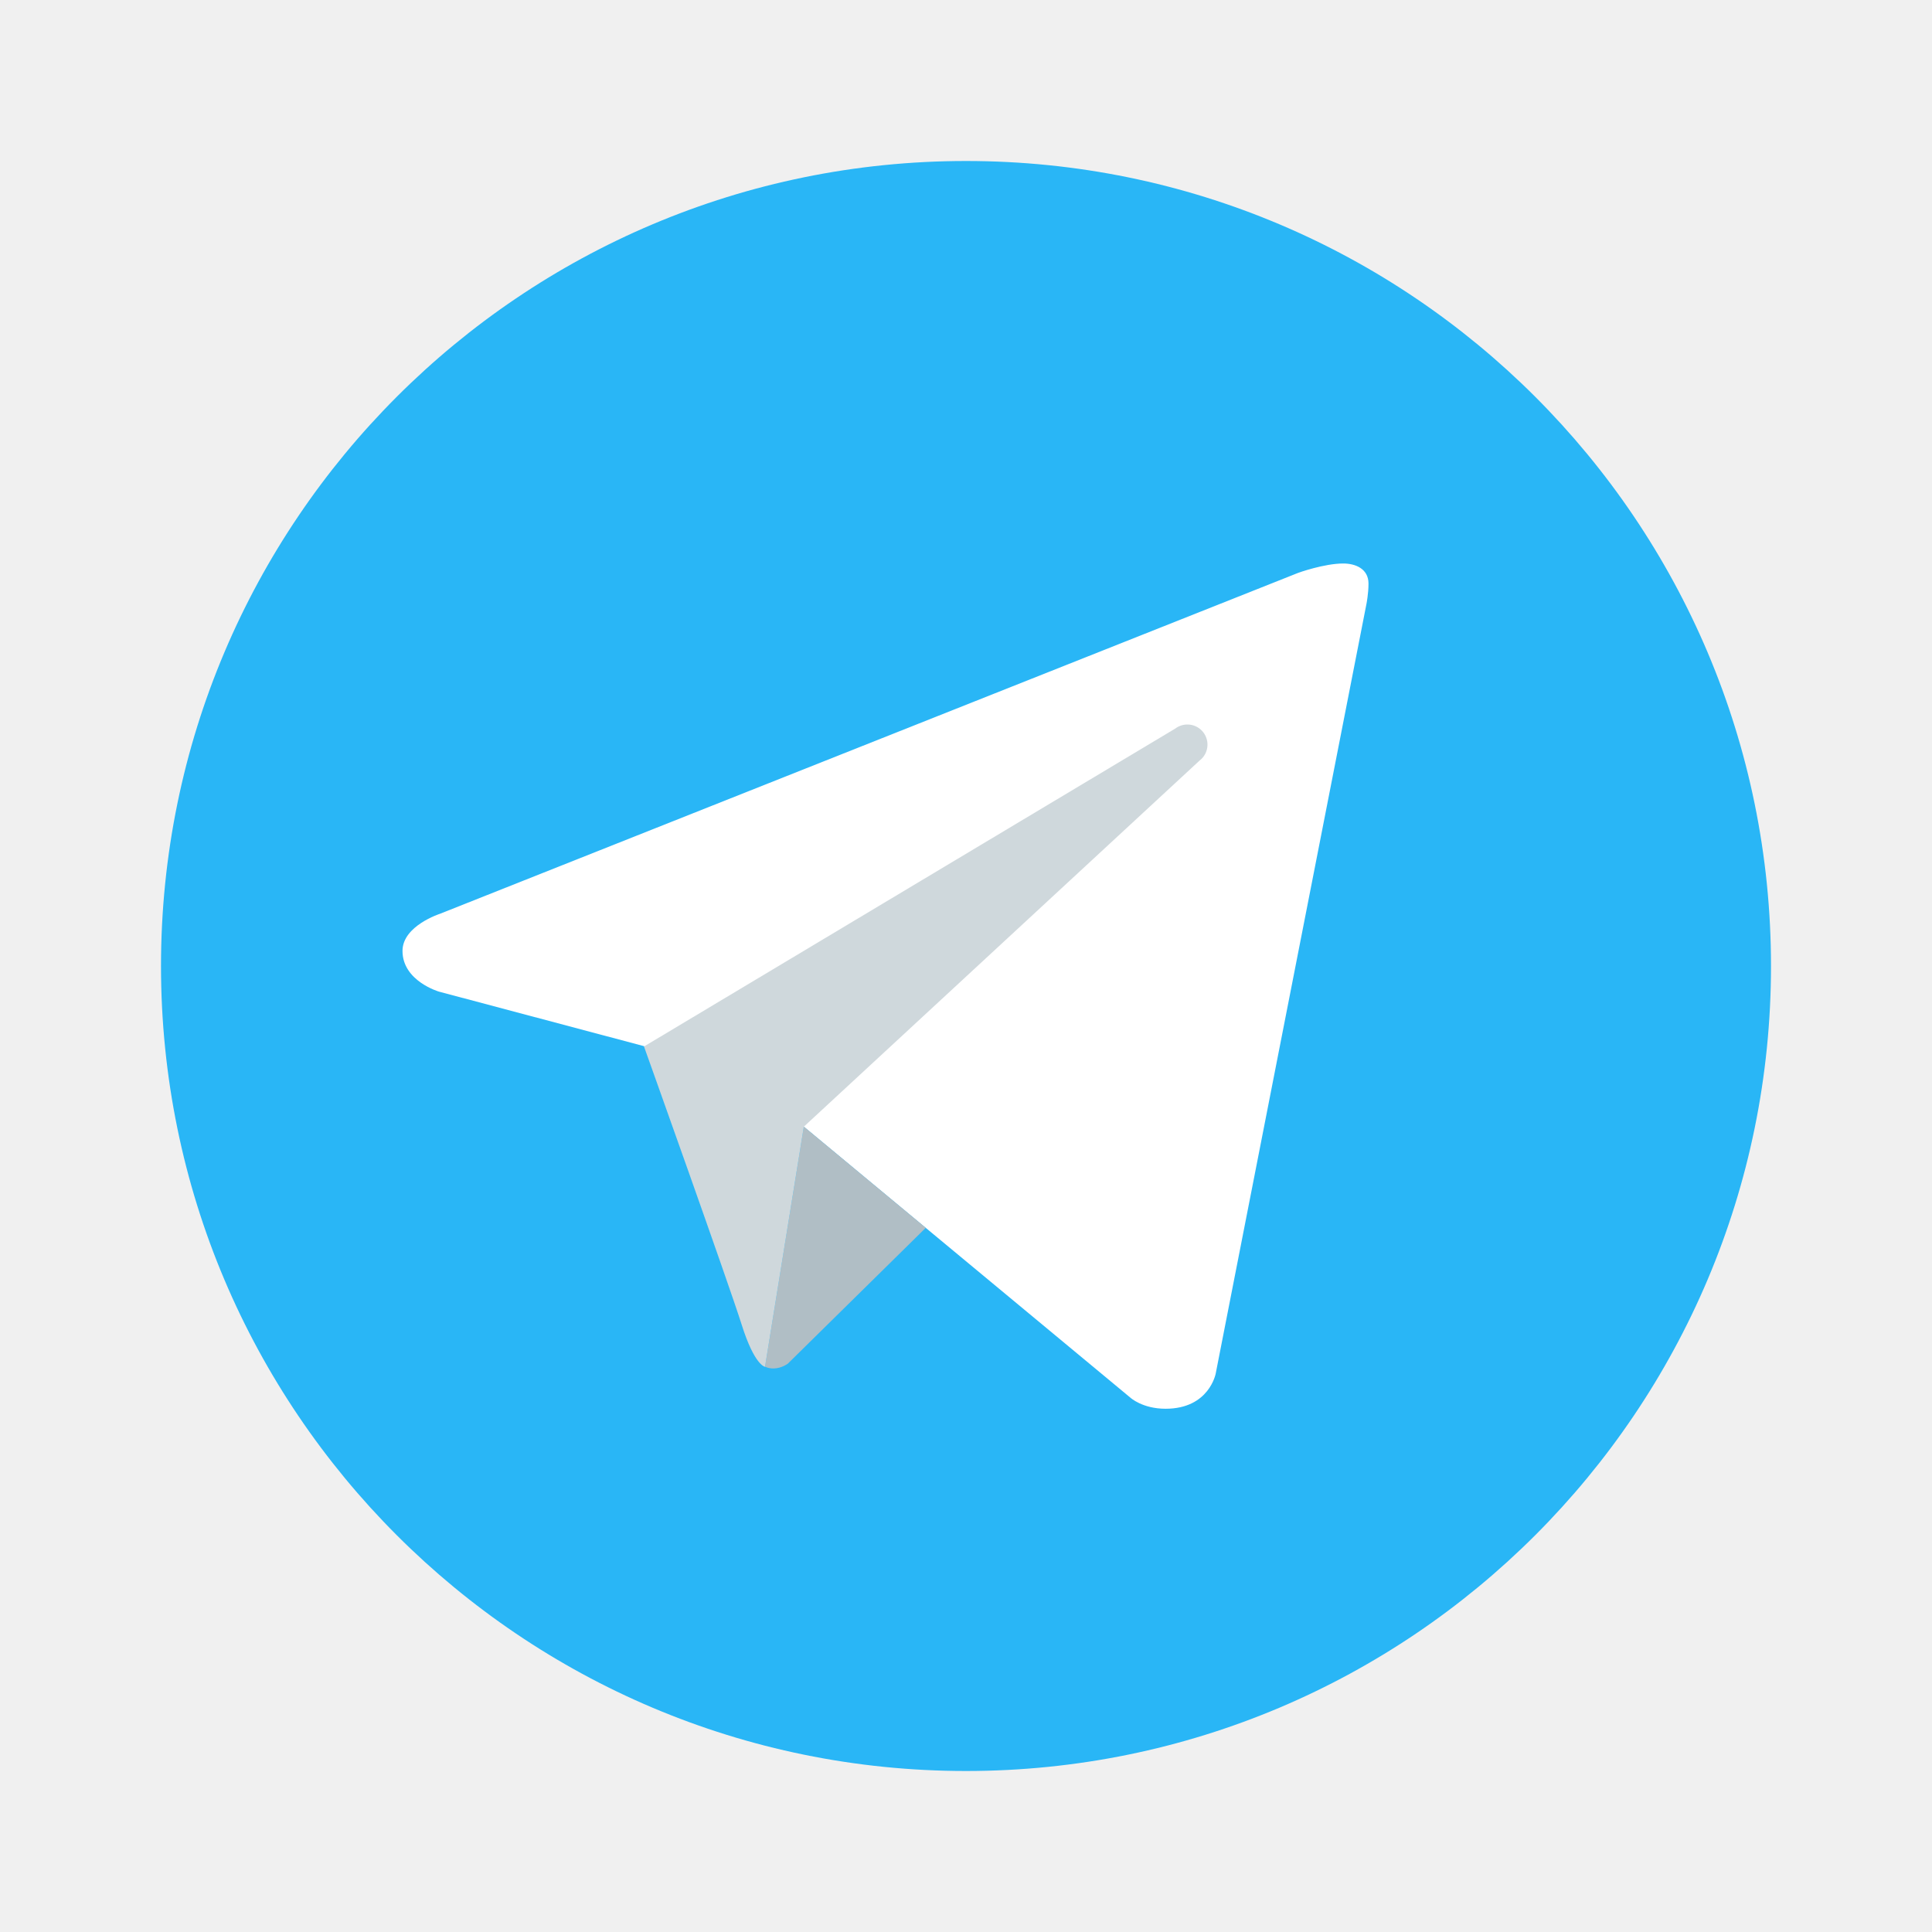
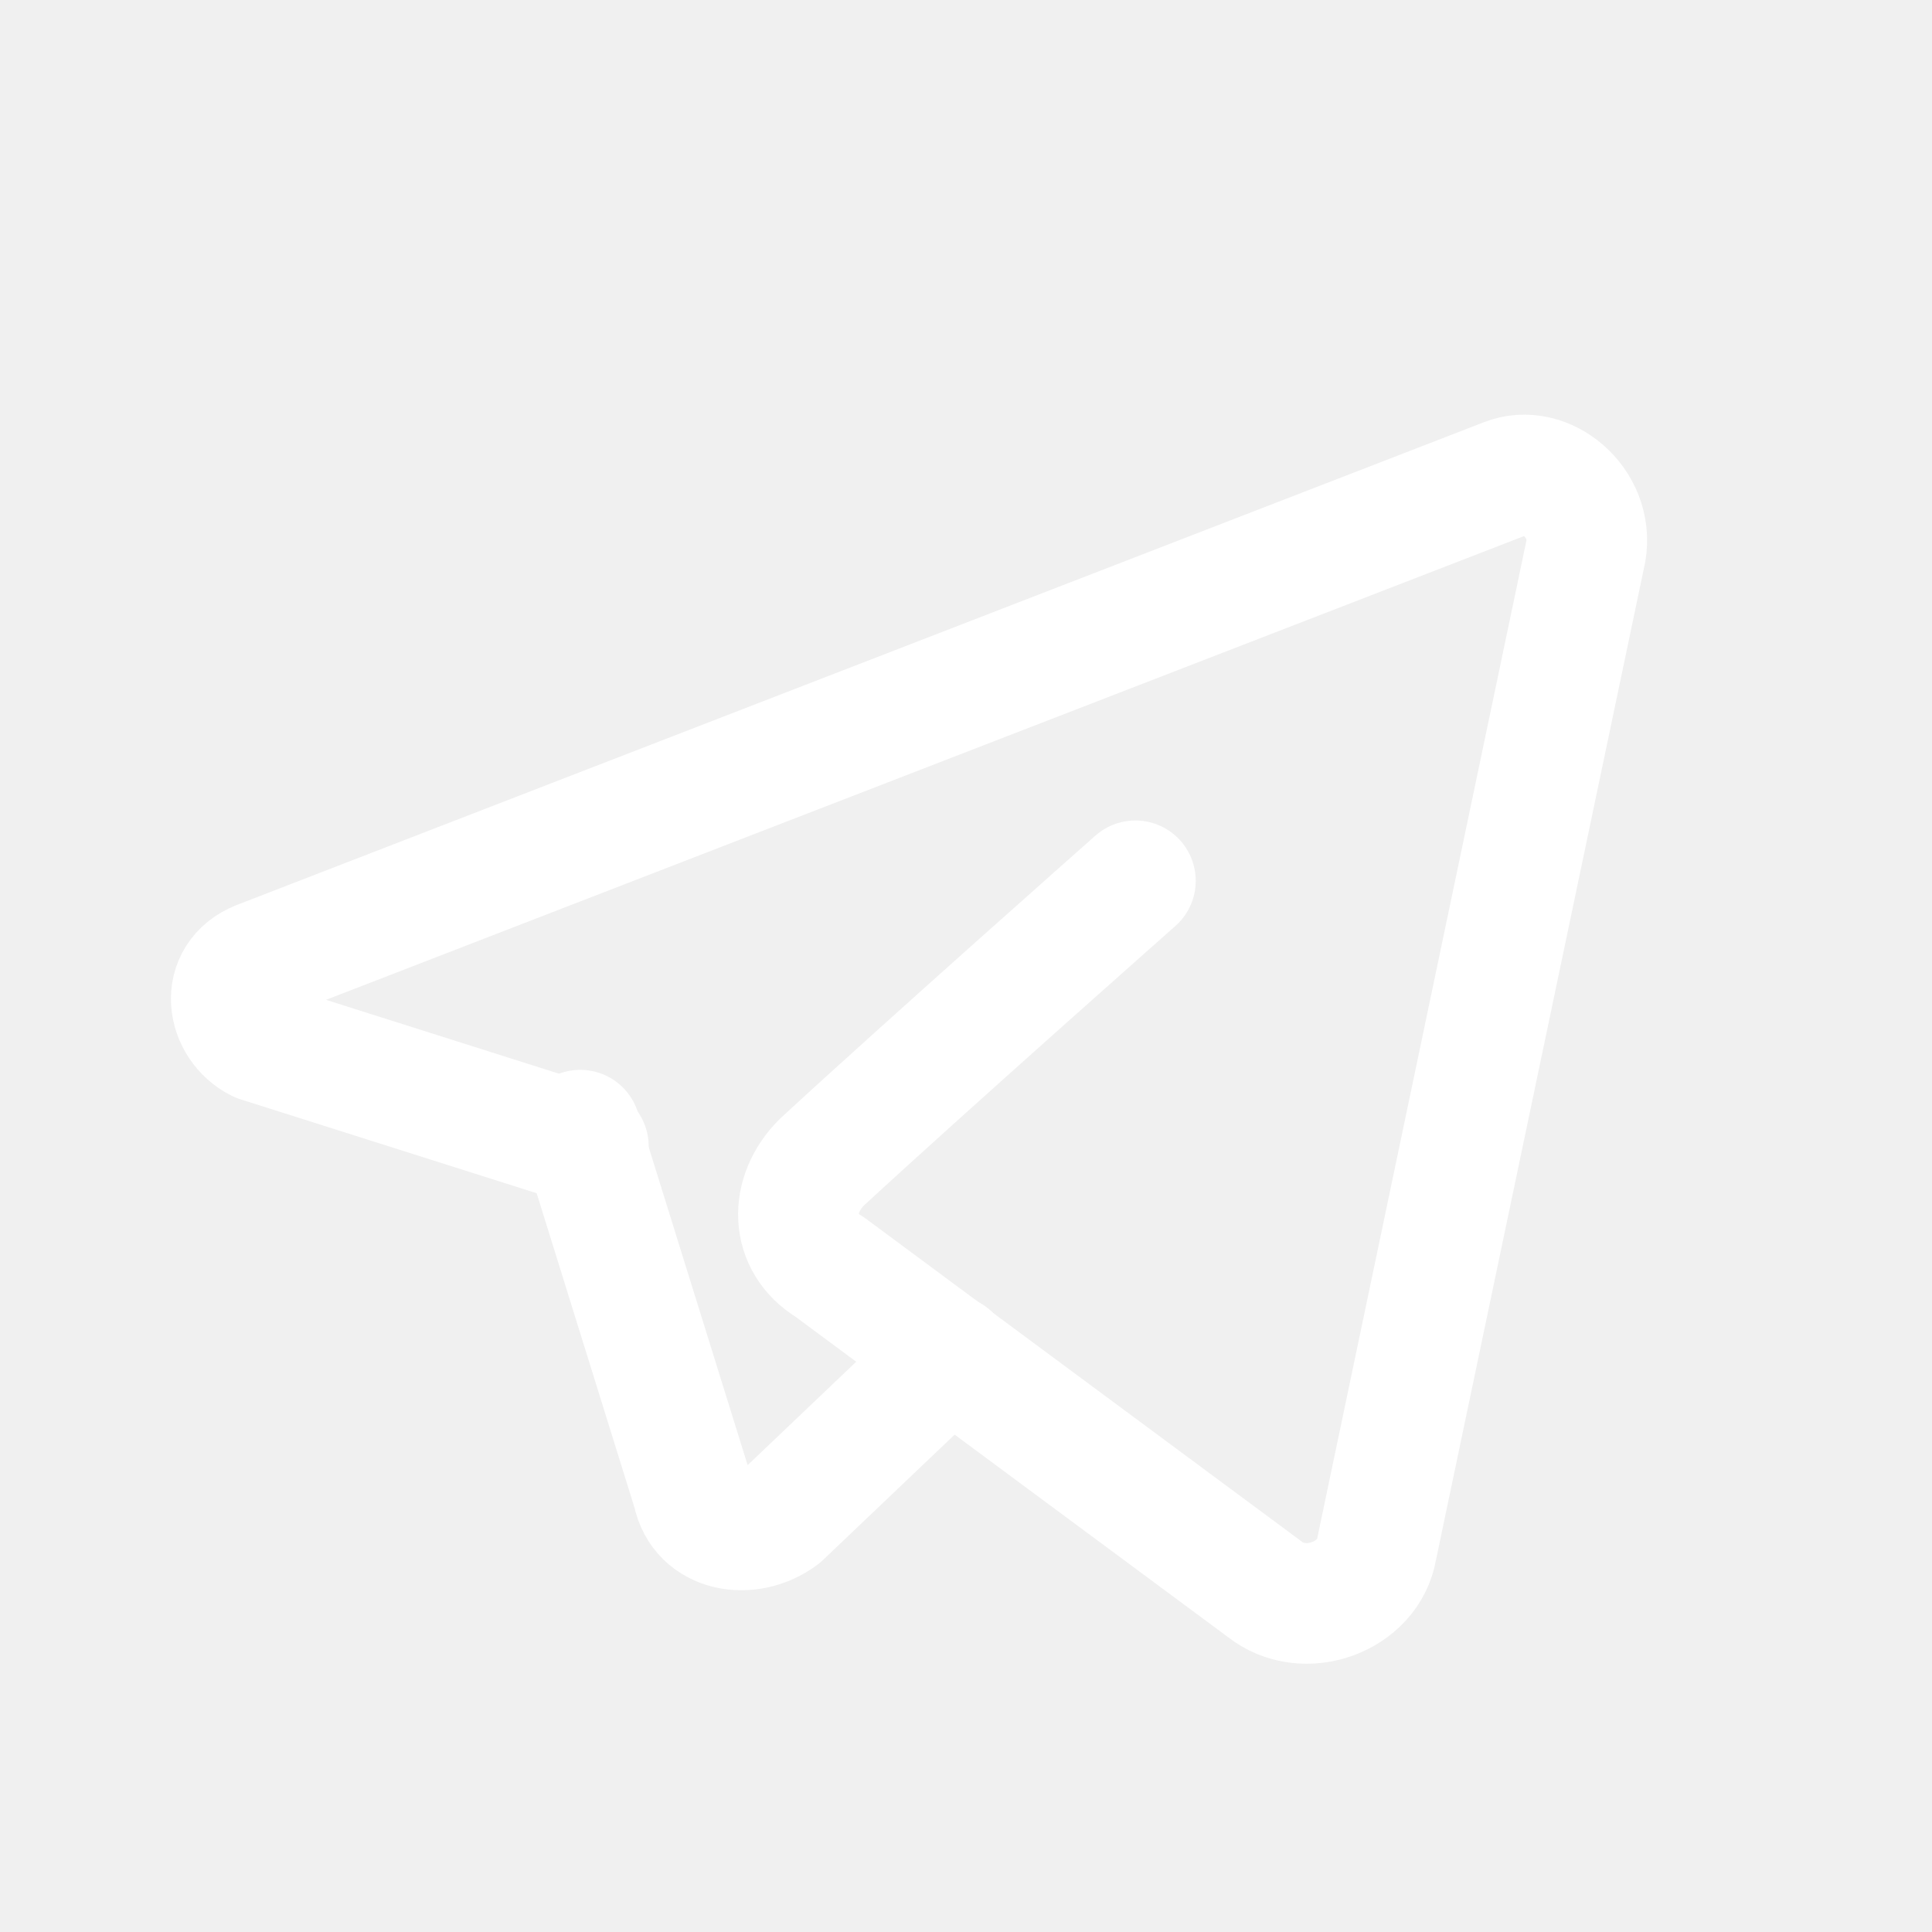
- <svg xmlns="http://www.w3.org/2000/svg" viewBox="0 0 48 48" width="48px" height="48px">
-   <path fill="#29b6f6" d="M24 4A20 20 0 1 0 24 44A20 20 0 1 0 24 4Z" />
-   <path fill="#fff" d="M33.95,15l-3.746,19.126c0,0-0.161,0.874-1.245,0.874c-0.576,0-0.873-0.274-0.873-0.274l-8.114-6.733 l-3.97-2.001l-5.095-1.355c0,0-0.907-0.262-0.907-1.012c0-0.625,0.933-0.923,0.933-0.923l21.316-8.468 c-0.001-0.001,0.651-0.235,1.126-0.234C33.667,14,34,14.125,34,14.5C34,14.75,33.95,15,33.95,15z" />
-   <path fill="#b0bec5" d="M23,30.505l-3.426,3.374c0,0-0.149,0.115-0.348,0.12c-0.069,0.002-0.143-0.009-0.219-0.043 l0.964-5.965L23,30.505z" />
-   <path fill="#cfd8dc" d="M29.897,18.196c-0.169-0.22-0.481-0.26-0.701-0.093L16,26c0,0,2.106,5.892,2.427,6.912 c0.322,1.021,0.58,1.045,0.58,1.045l0.964-5.965l9.832-9.096C30.023,18.729,30.064,18.416,29.897,18.196z" />
+ <svg xmlns="http://www.w3.org/2000/svg" width="381" height="381" viewBox="0 0 381 381" fill="none">
+   <path d="M187.405 267.3L154.089 299.029C147.743 303.788 138.225 302.202 136.638 294.27L114.428 222.879" stroke="white" stroke-width="23.797" stroke-linecap="round" stroke-linejoin="round" />
+   <path d="M223.904 173.704C223.904 173.704 182.656 210.192 162.032 229.23C155.687 235.576 155.687 245.094 163.619 249.854L249.288 313.312C257.22 319.658 269.912 314.899 271.498 305.38L312.746 108.659C314.333 99.14 304.814 91.208 296.882 94.38L50.98 189.568C43.048 192.741 44.634 202.26 50.98 205.433L116.025 226.057" stroke="white" stroke-width="23.797" stroke-linecap="round" stroke-linejoin="round" />
</svg>
